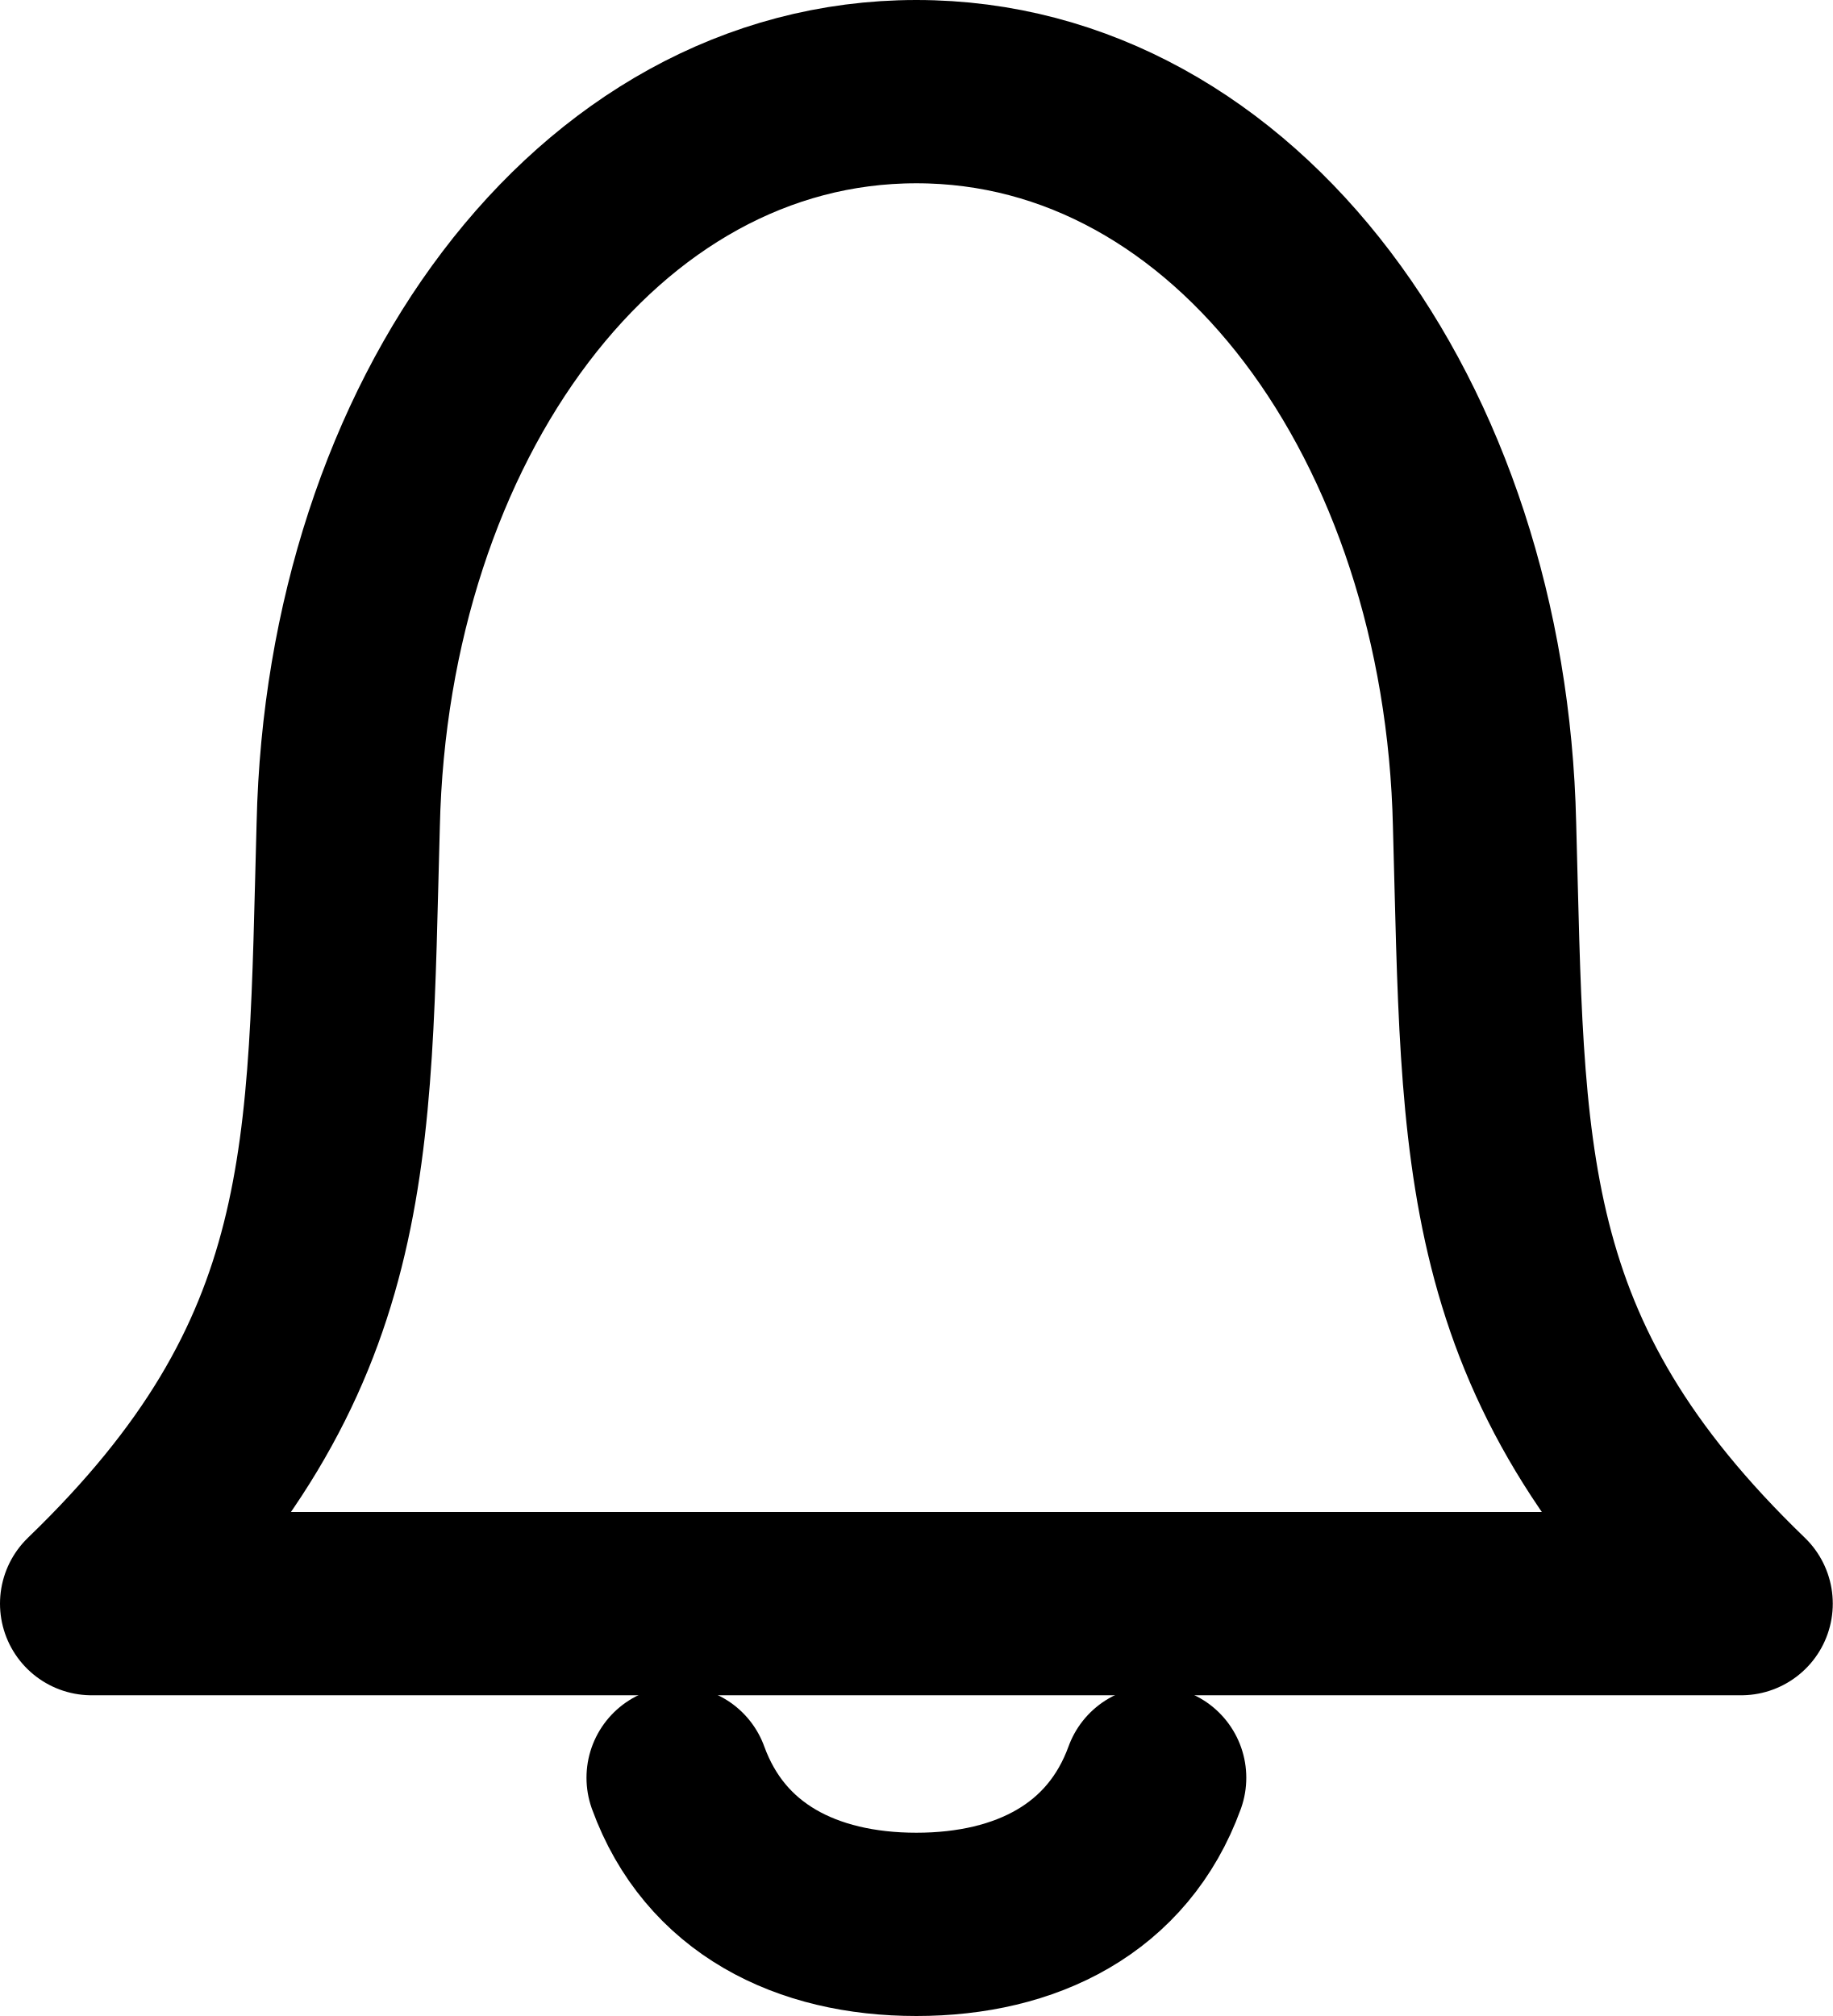
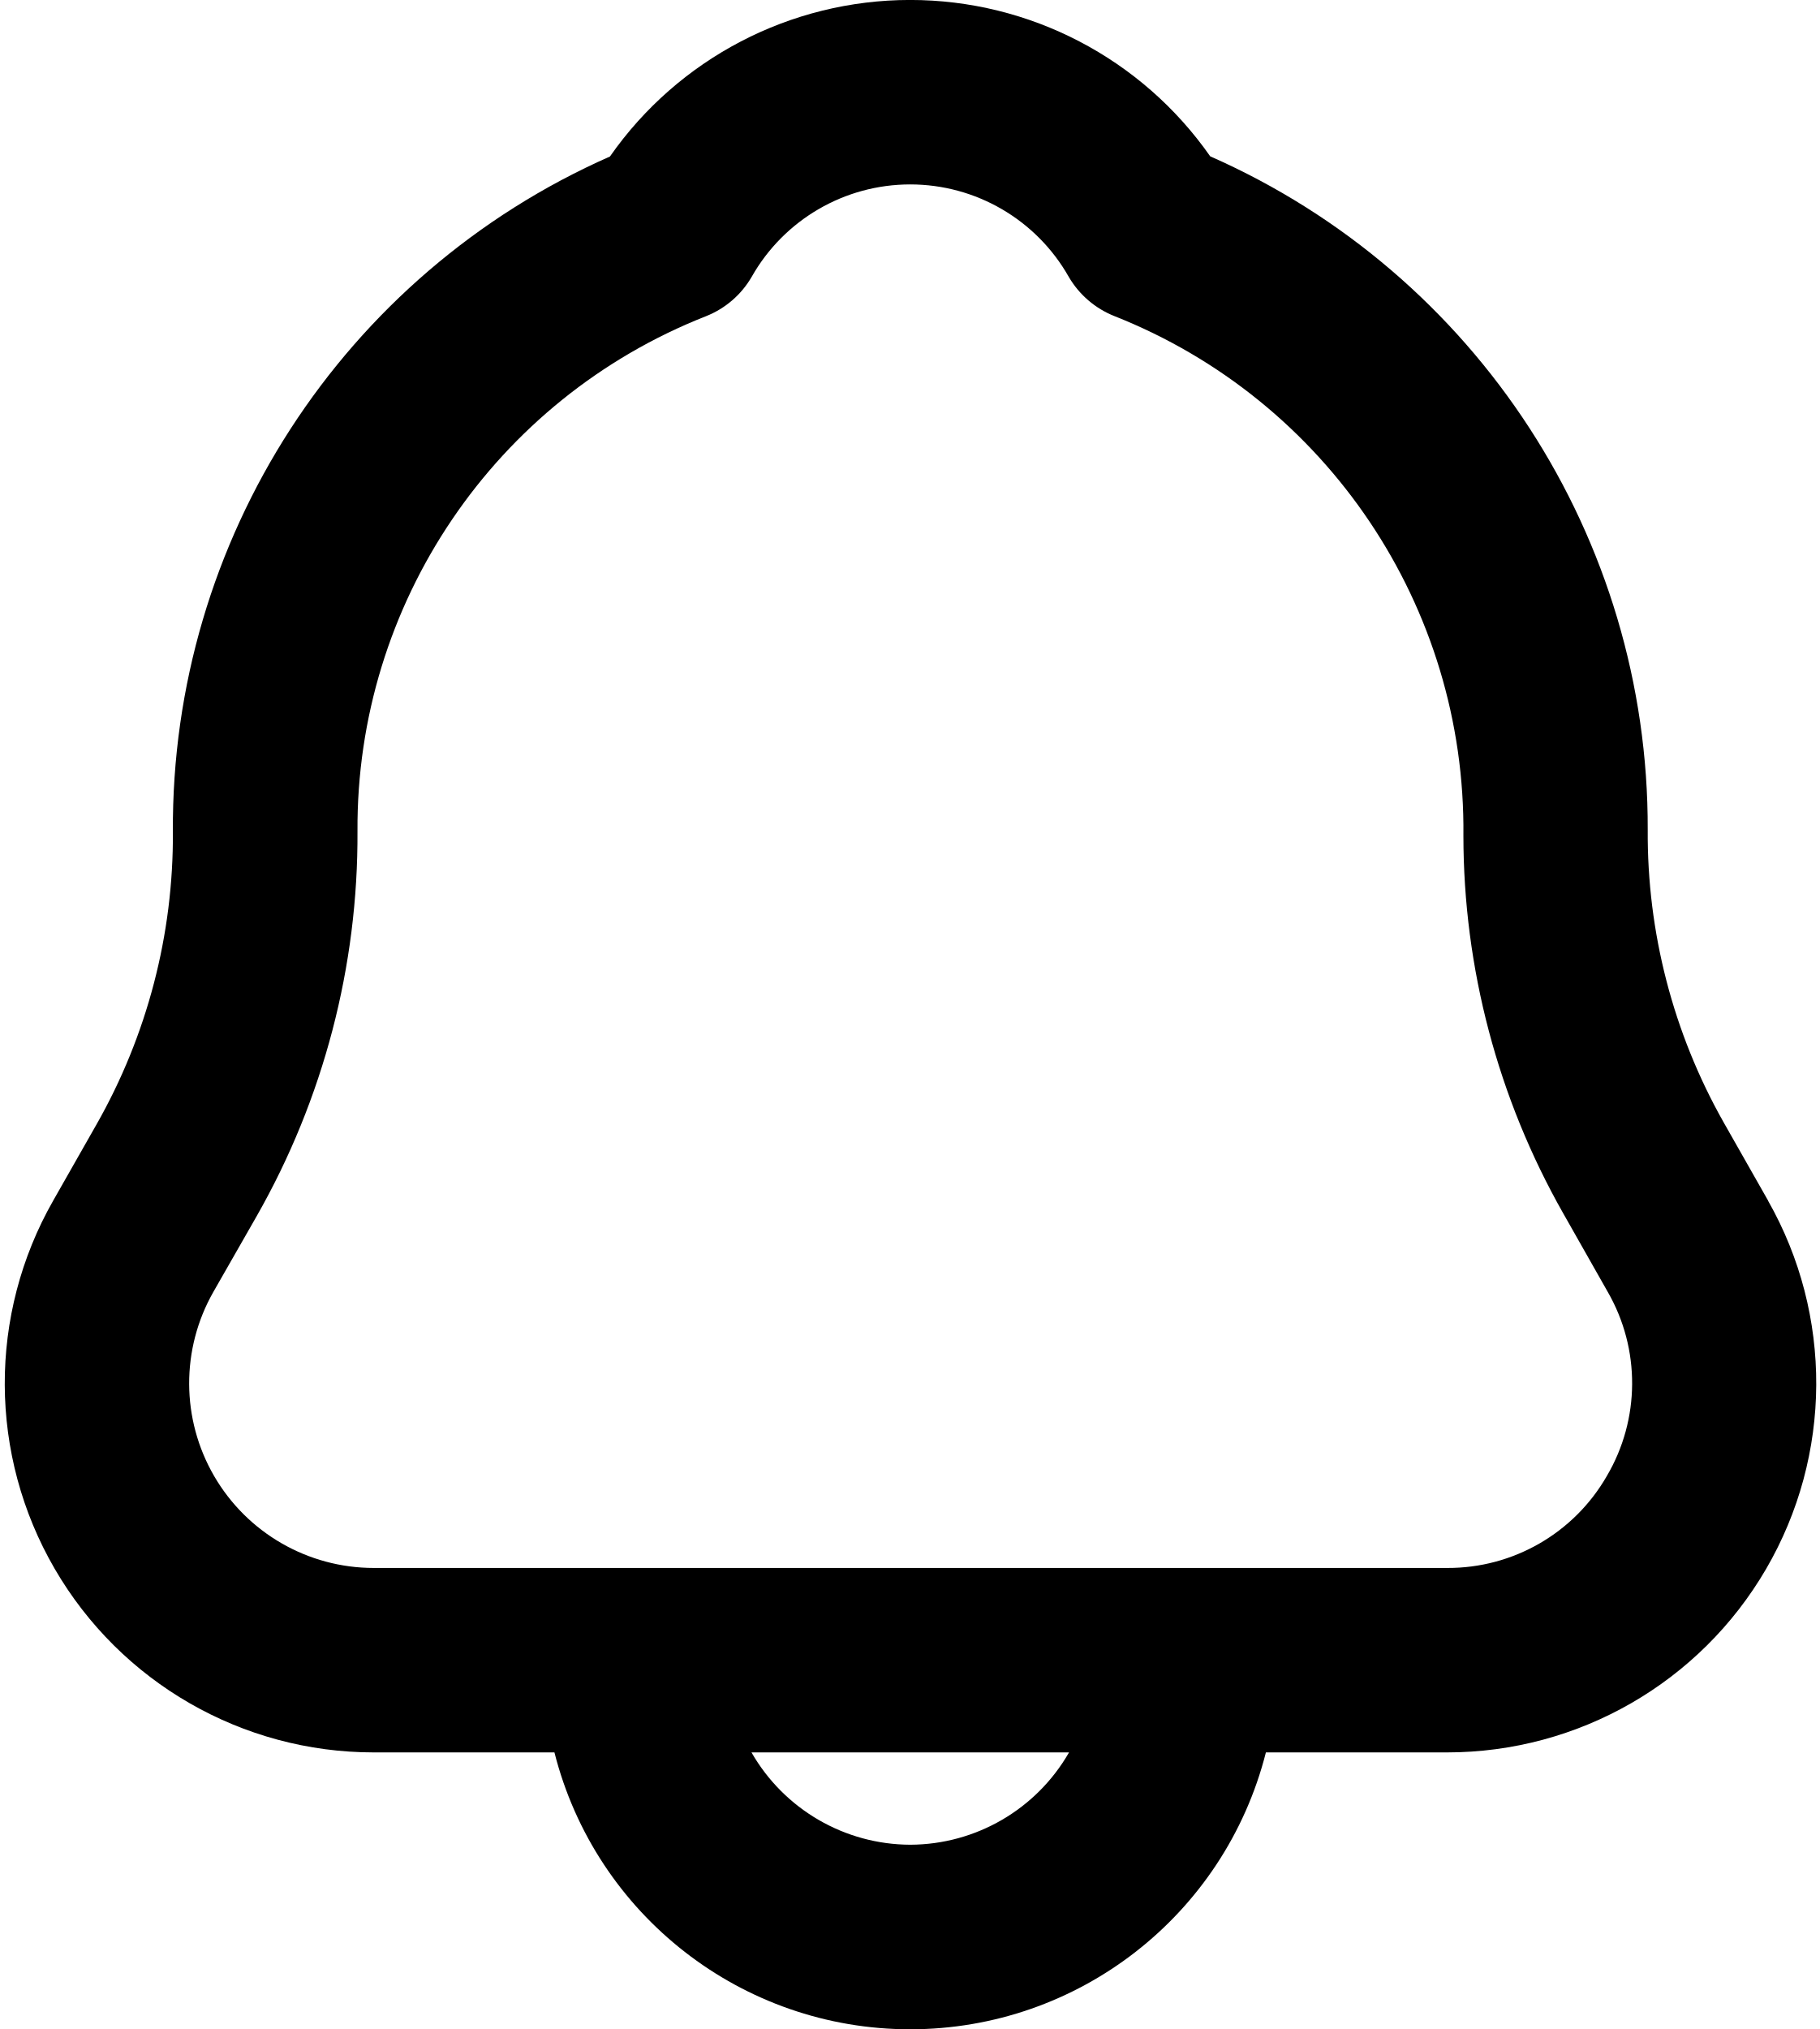
- <svg xmlns="http://www.w3.org/2000/svg" viewBox="0 0 20 22" width="20" height="22" fill="none">
-   <g stroke="currentColor" stroke-linecap="round" stroke-linejoin="round" stroke-width="2">
-     <path d="M1 17.5C3.8 14.8 3.7 12.6 3.8 9 3.9 4.6 6.5 1 10 1s6.1 3.6 6.2 8c.1 3.6 0 5.8 2.8 8.5Z" />
-     <path d="M7.4 19.4c.4 1.1 1.4 1.6 2.6 1.6s2.2-.5 2.6-1.6" />
-   </g>
+ <svg xmlns="http://www.w3.org/2000/svg" viewBox="2.13 1 19.73 22" width="19.73" height="22">
+   <path fill="currentColor" d="m21.306 14.019-.484-.852A6.358 6.358 0 0 1 20 9.997a7.953 7.953 0 0 0-4.745-7.302 3.971 3.971 0 0 0-6.51.002 7.95 7.95 0 0 0-4.74 7.323 6.337 6.337 0 0 1-.83 3.175l-.468.823a4.001 4.001 0 0 0 3.476 5.983h1.96a3.98 3.98 0 0 0 7.716 0h1.964a4.004 4.004 0 0 0 3.482-5.982Zm-9.304 6.983a1.993 1.993 0 0 1-1.722-1.001h3.444a1.993 1.993 0 0 1-1.722 1.001Zm7.554-3.997a1.986 1.986 0 0 1-1.732.996H6.184a2.002 2.002 0 0 1-1.74-2.993l.47-.822a8.337 8.337 0 0 0 1.093-4.174 5.962 5.962 0 0 1 3.781-5.584.996.996 0 0 0 .494-.426 1.976 1.976 0 0 1 3.439 0 1 1 0 0 0 .494.425 5.989 5.989 0 0 1 3.786 5.634 8.303 8.303 0 0 0 1.082 4.094l.483.852a1.984 1.984 0 0 1-.01 1.998Z" />
</svg>
